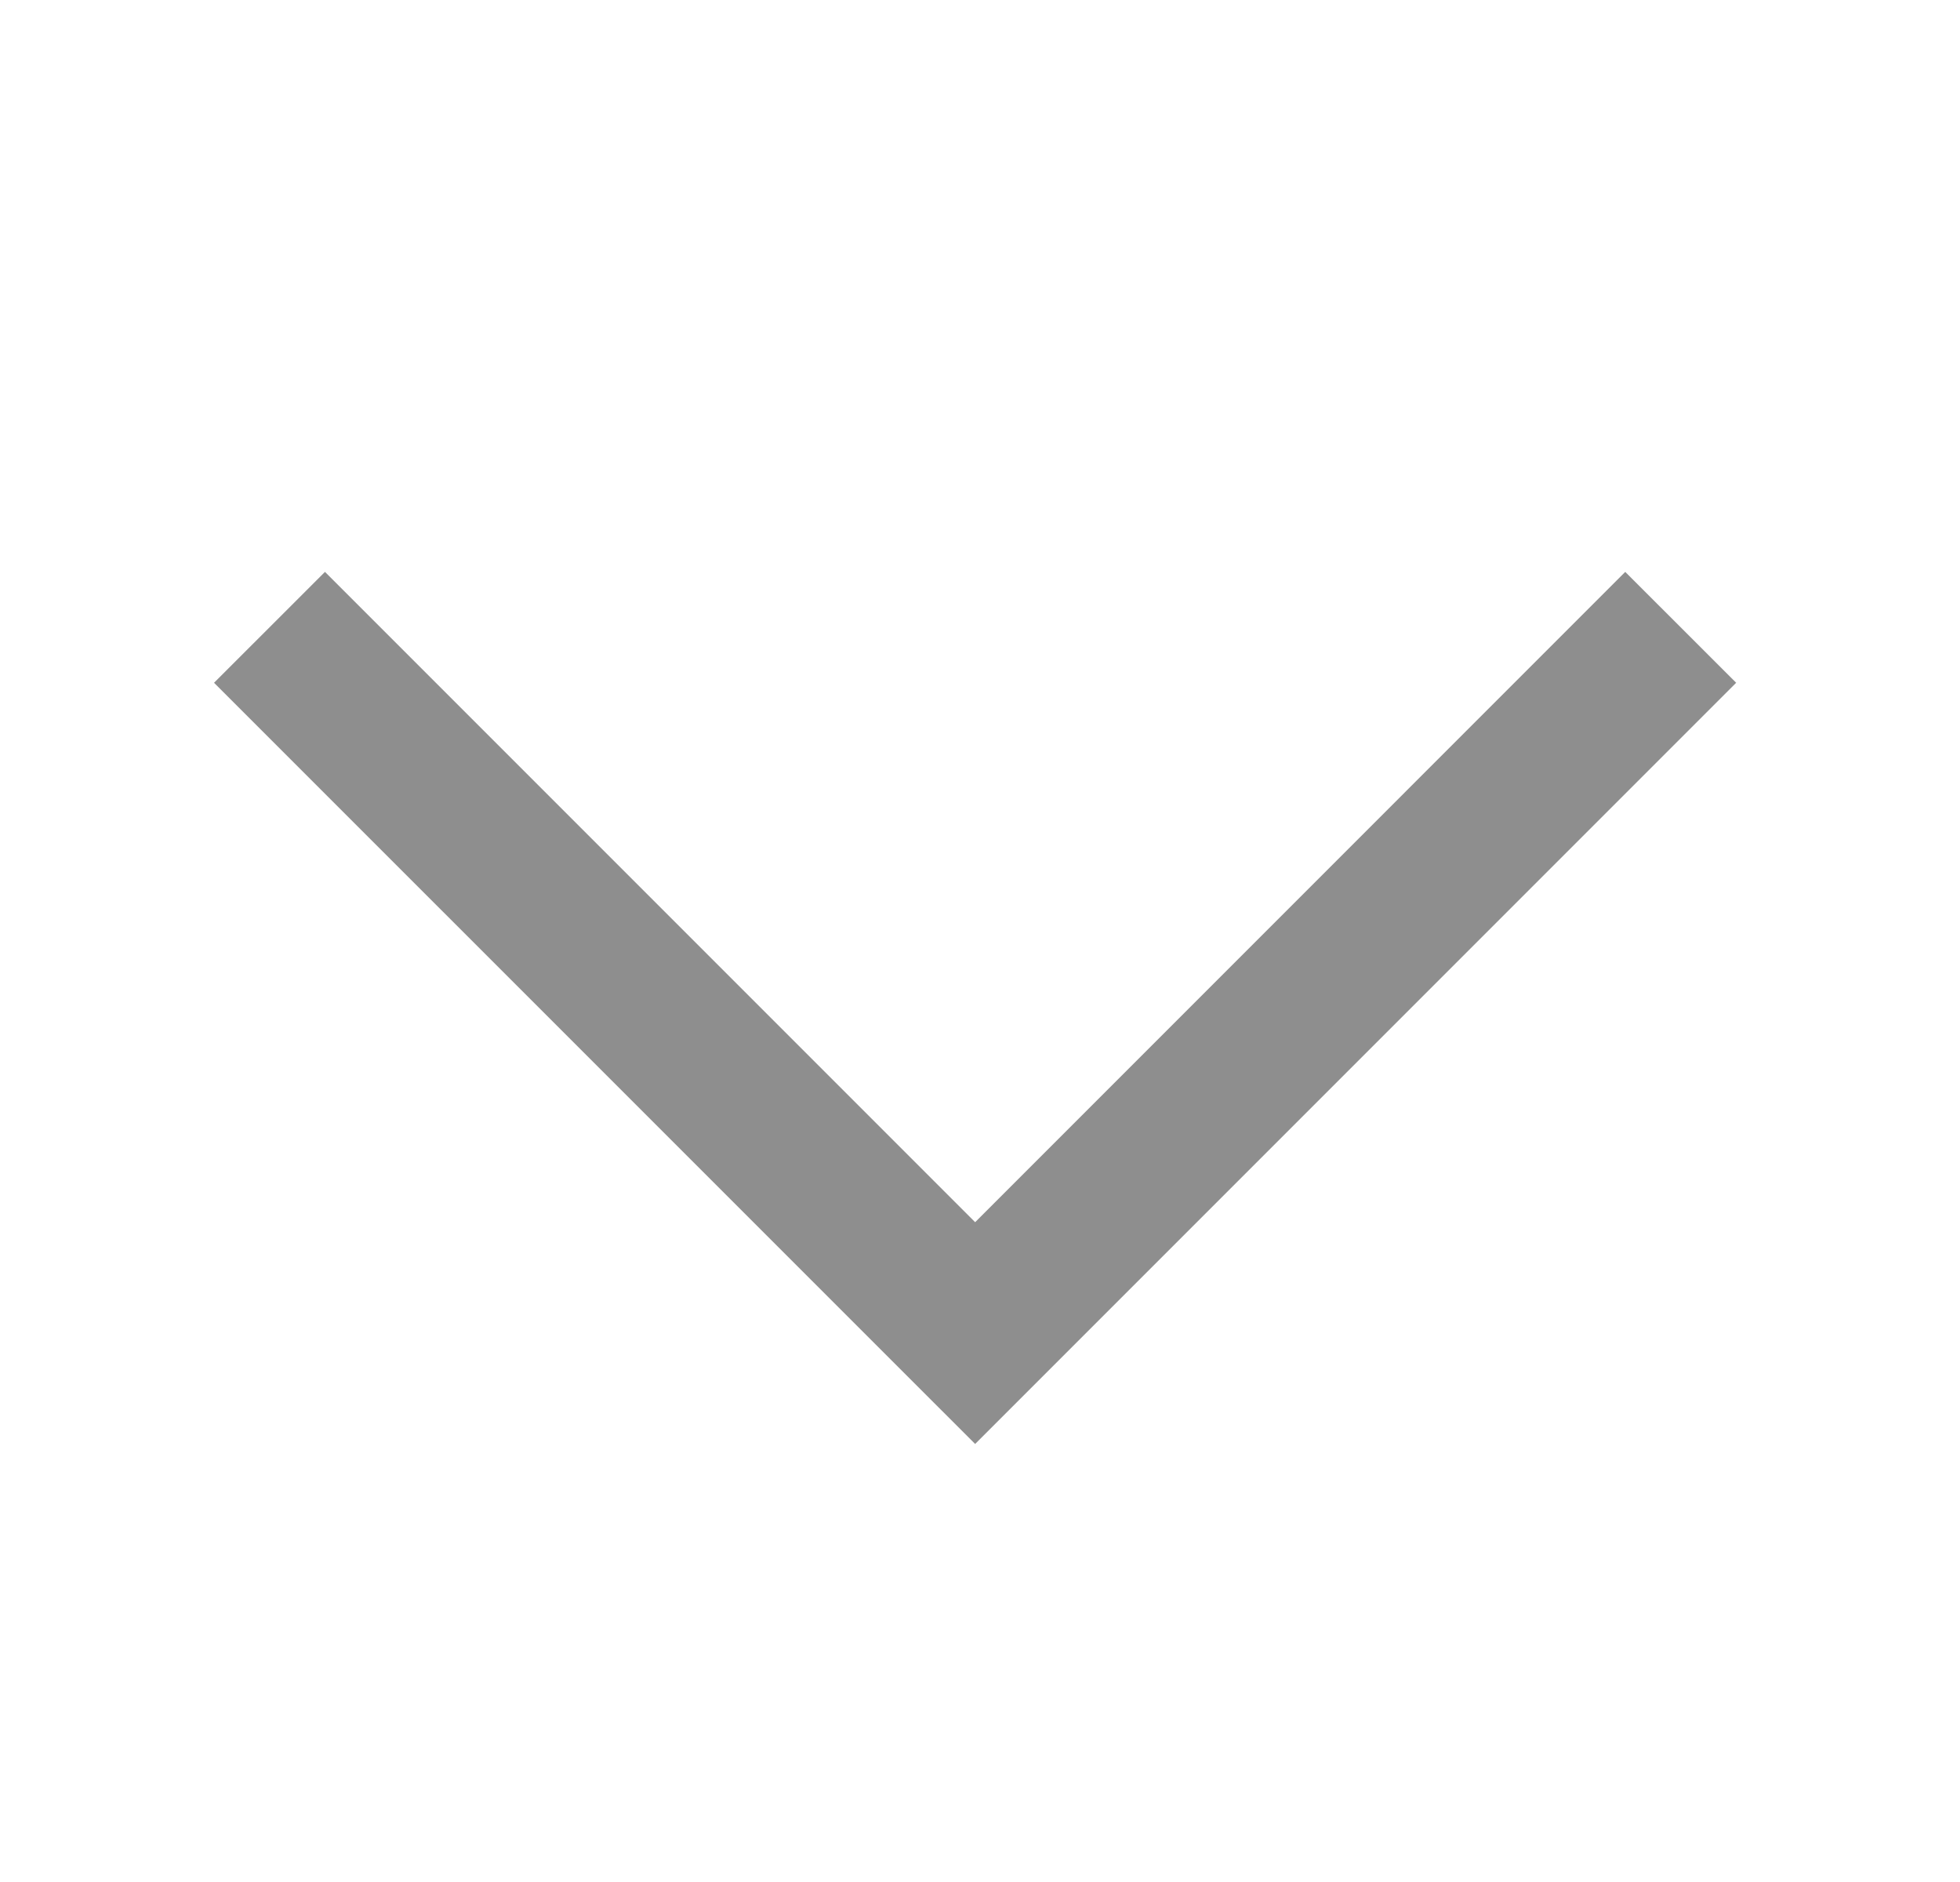
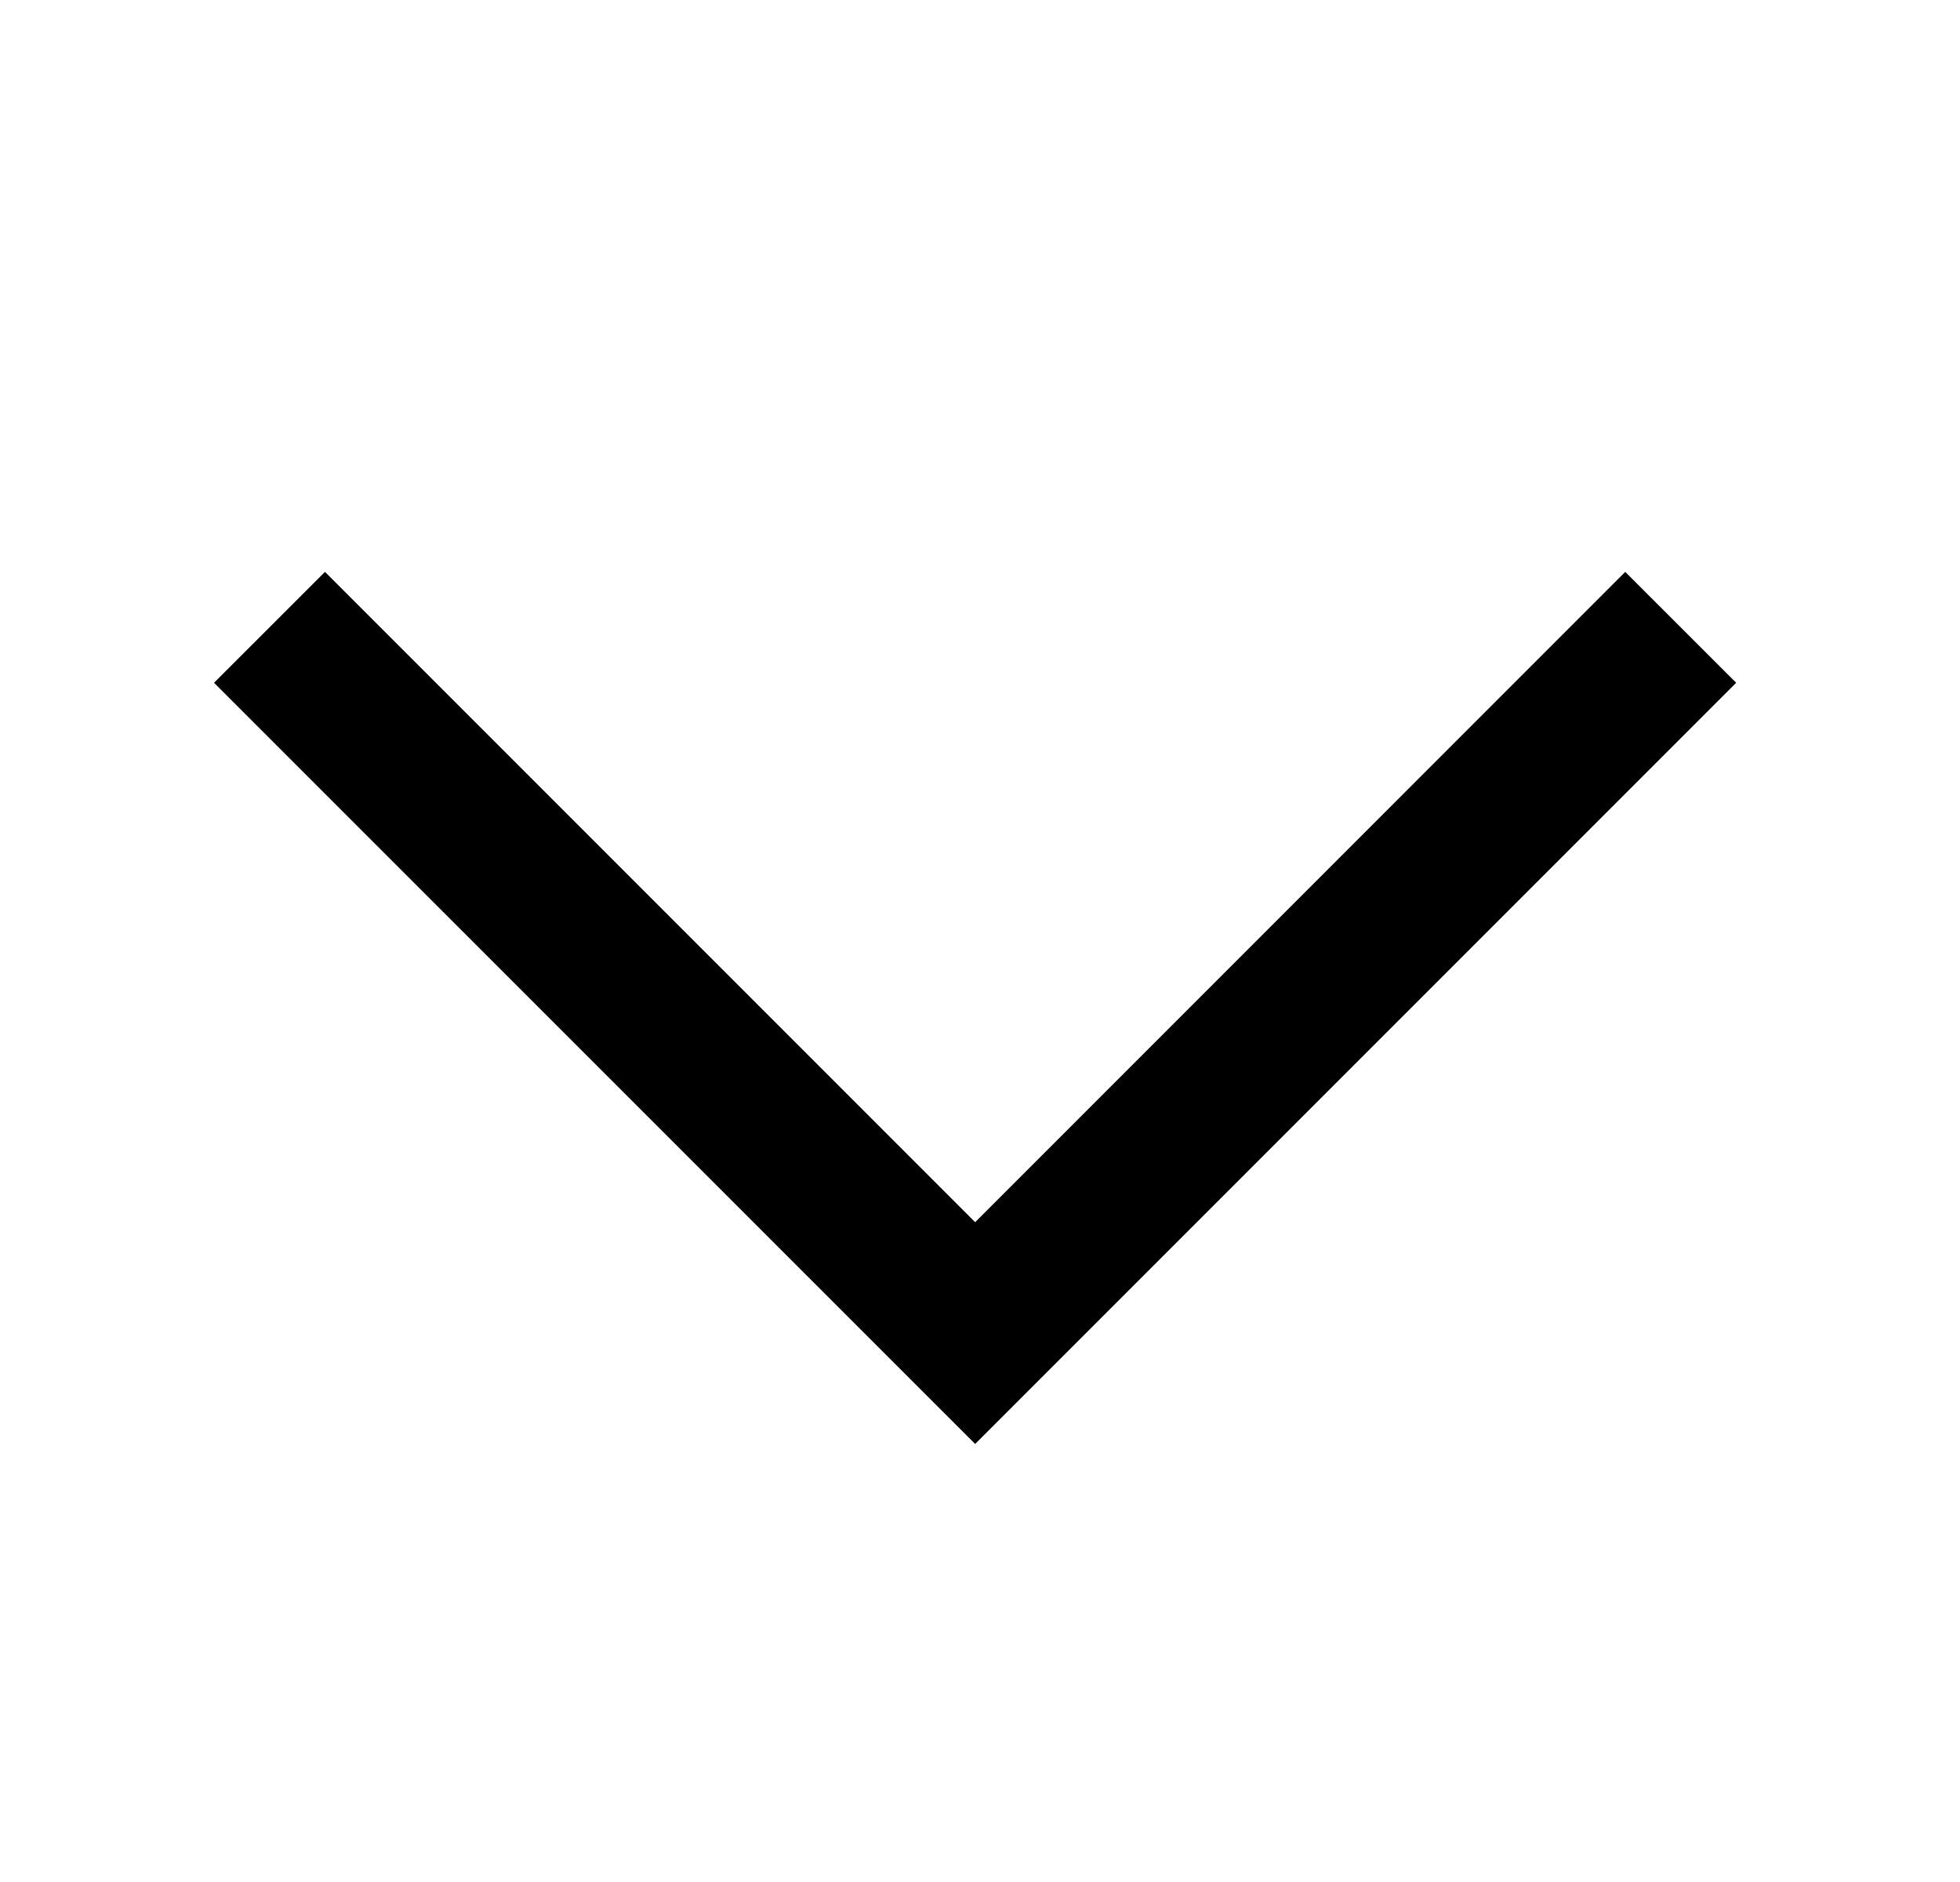
- <svg xmlns="http://www.w3.org/2000/svg" width="25" height="24" viewBox="0 0 25 24" fill="none">
-   <path fill-rule="evenodd" clip-rule="evenodd" d="M12.438 15.586L4.145 7.293L2.73 8.707L12.438 18.414L22.145 8.707L20.73 7.293L12.438 15.586Z" fill="#8E8E8E" />
+ <svg xmlns="http://www.w3.org/2000/svg" width="25" height="24" viewBox="0 0 25 24">
+   <path fill-rule="evenodd" clip-rule="evenodd" d="M12.438 15.586L4.145 7.293L2.73 8.707L12.438 18.414L22.145 8.707L20.73 7.293L12.438 15.586Z" />
</svg>
